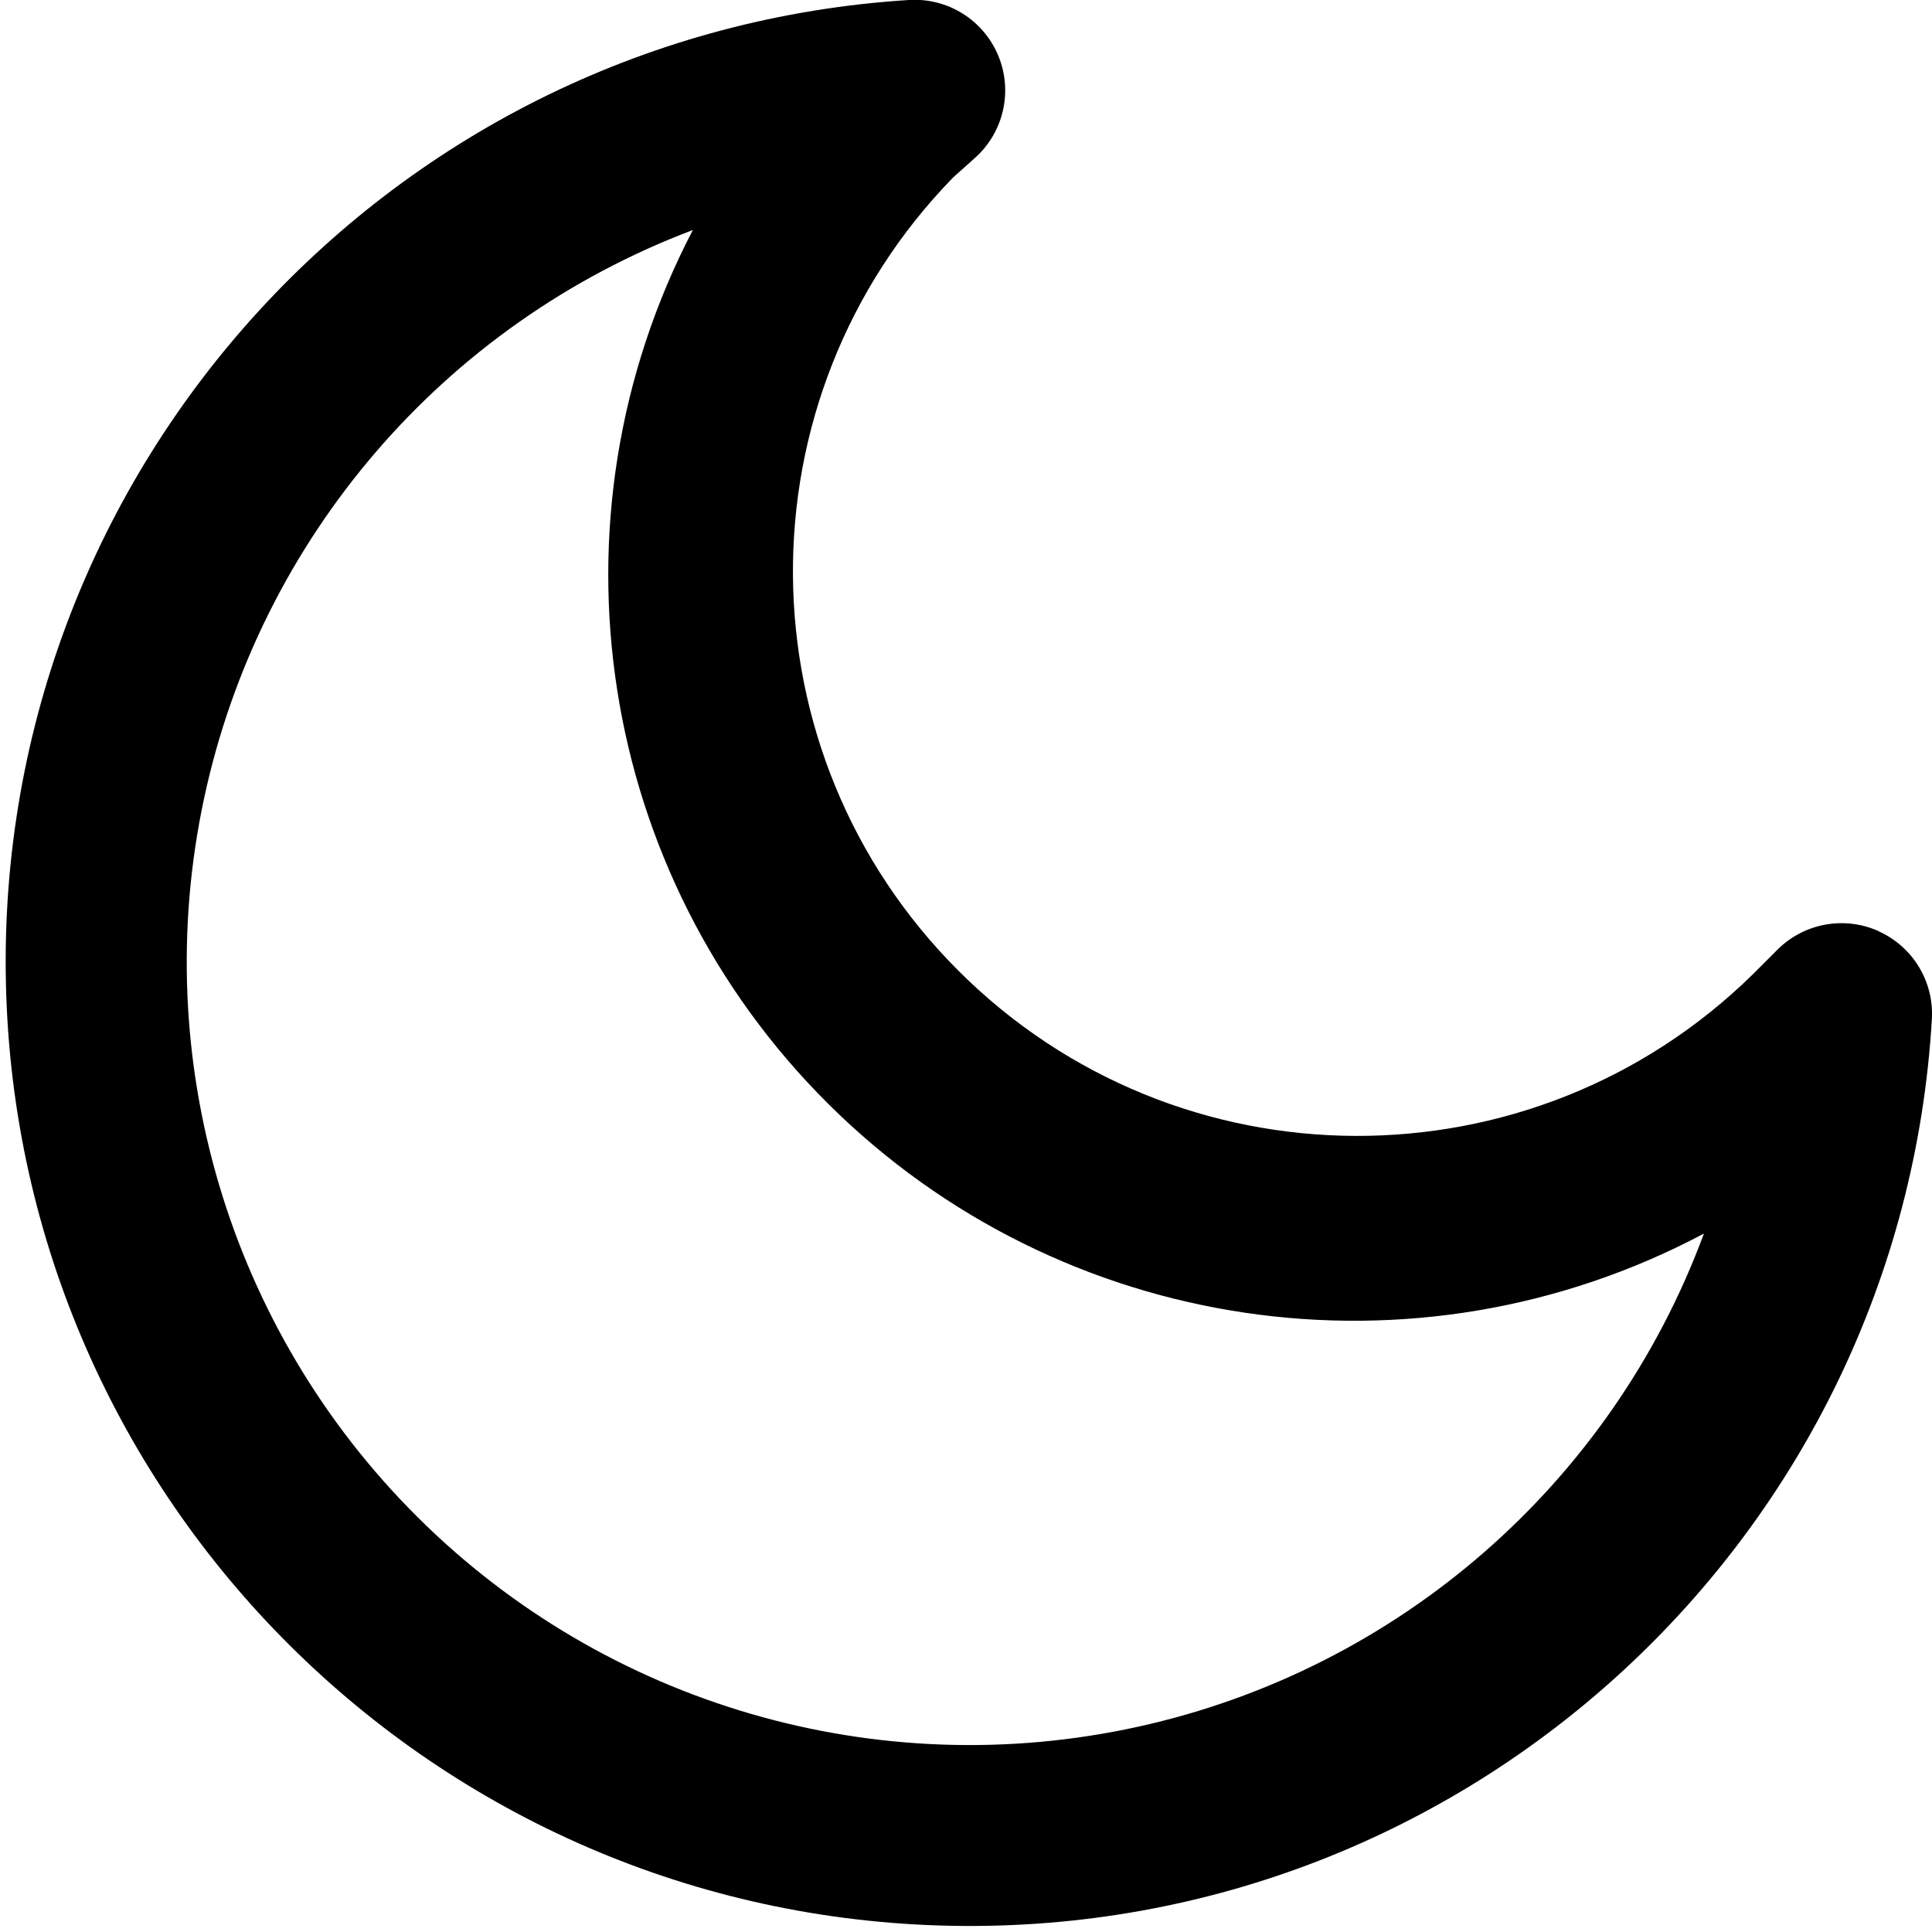
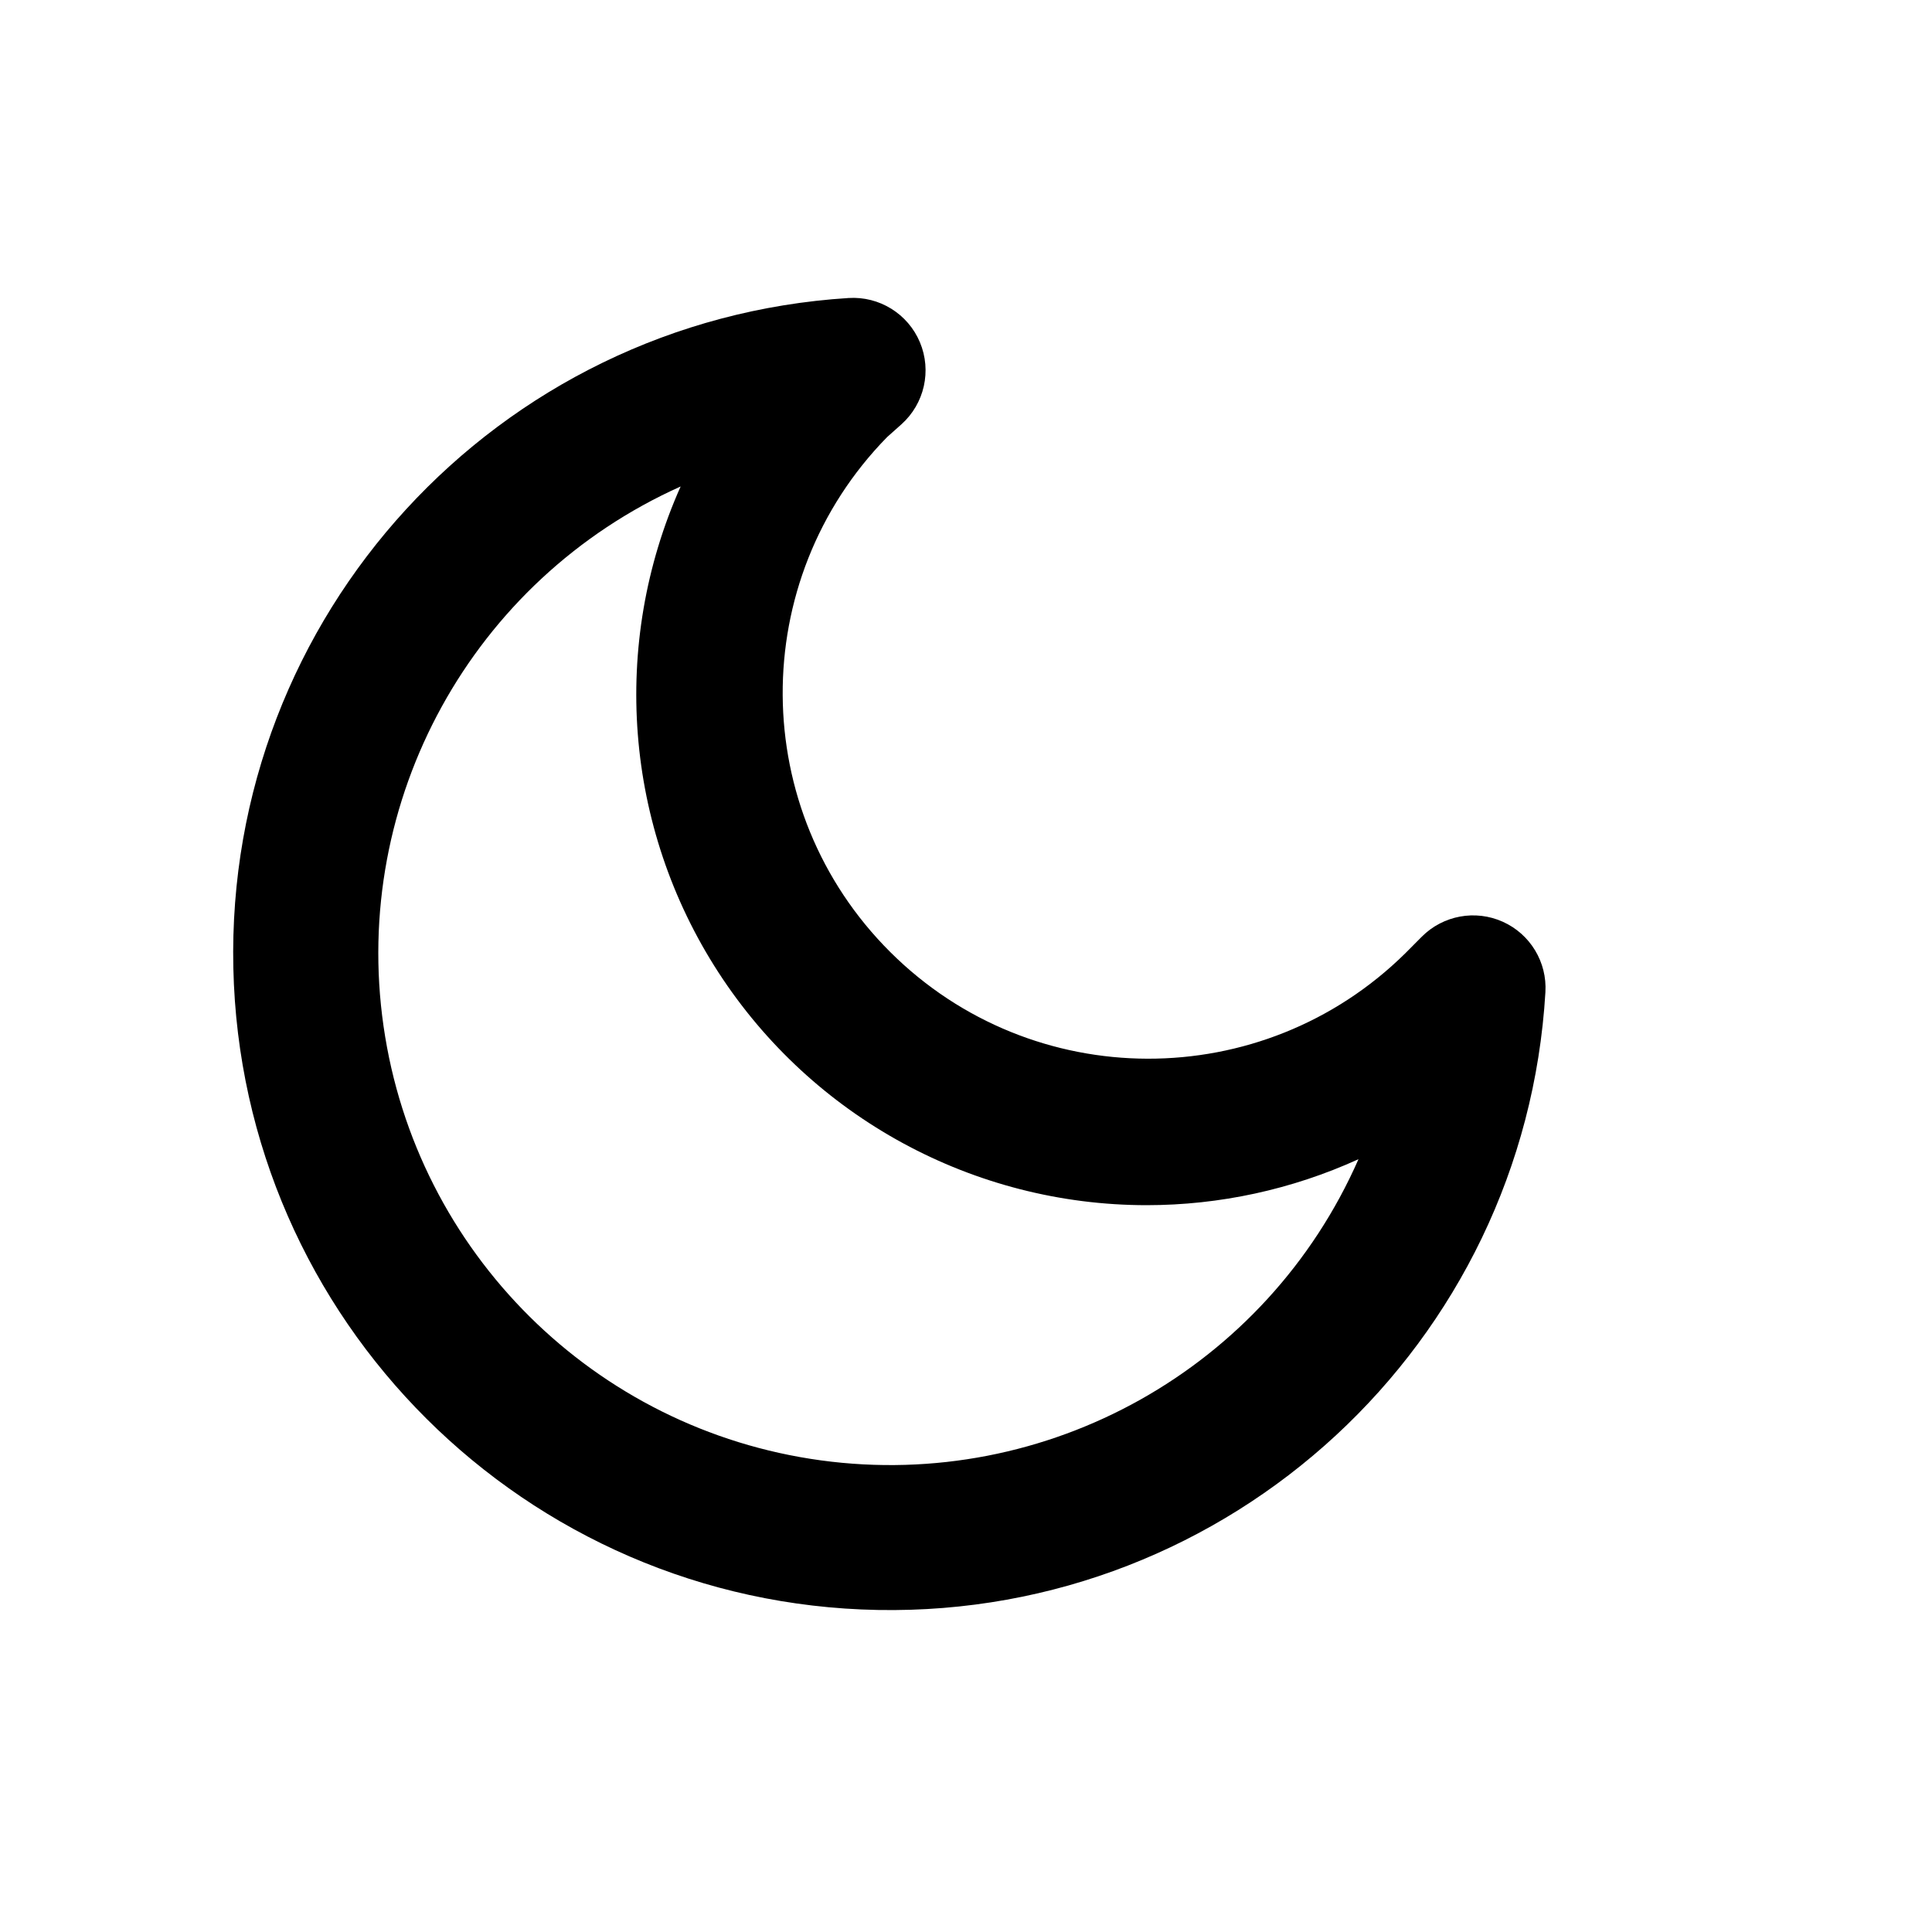
- <svg xmlns="http://www.w3.org/2000/svg" fill="none" viewBox="0 0 16 16">
-   <path fill-rule="evenodd" clip-rule="evenodd" d="M15.557 7.712a.75.75 0 0 1 .442.729A7.983 7.983 0 1 1 7.526 0a.75.75 0 0 1 .548 1.308l-.18.161a4.675 4.675 0 0 0 6.619 6.603l.207-.207a.75.75 0 0 1 .837-.154Zm-1.446 2.504a6.176 6.176 0 0 1-8.373-8.311 6.481 6.481 0 0 0-2.282 10.657 6.482 6.482 0 0 0 10.655-2.346Z" fill="currentColor" />
+ <svg xmlns="http://www.w3.org/2000/svg" viewBox="0 0 20 20" fill="none">
+   <path fill-rule="evenodd" clip-rule="evenodd" d="M15.557 9.542a.75.75 0 0 1 .441.729 6.798 6.798 0 1 1-7.214-7.186.75.75 0 0 1 .548 1.307l-.149.133a3.786 3.786 0 0 0 5.364 5.344l.172-.173a.75.75 0 0 1 .838-.154ZM14.063 12a5.297 5.297 0 0 1-2.195.476 5.285 5.285 0 0 1-4.822-7.44A5.297 5.297 0 1 0 14.063 12Z" fill="currentColor" />
</svg>
